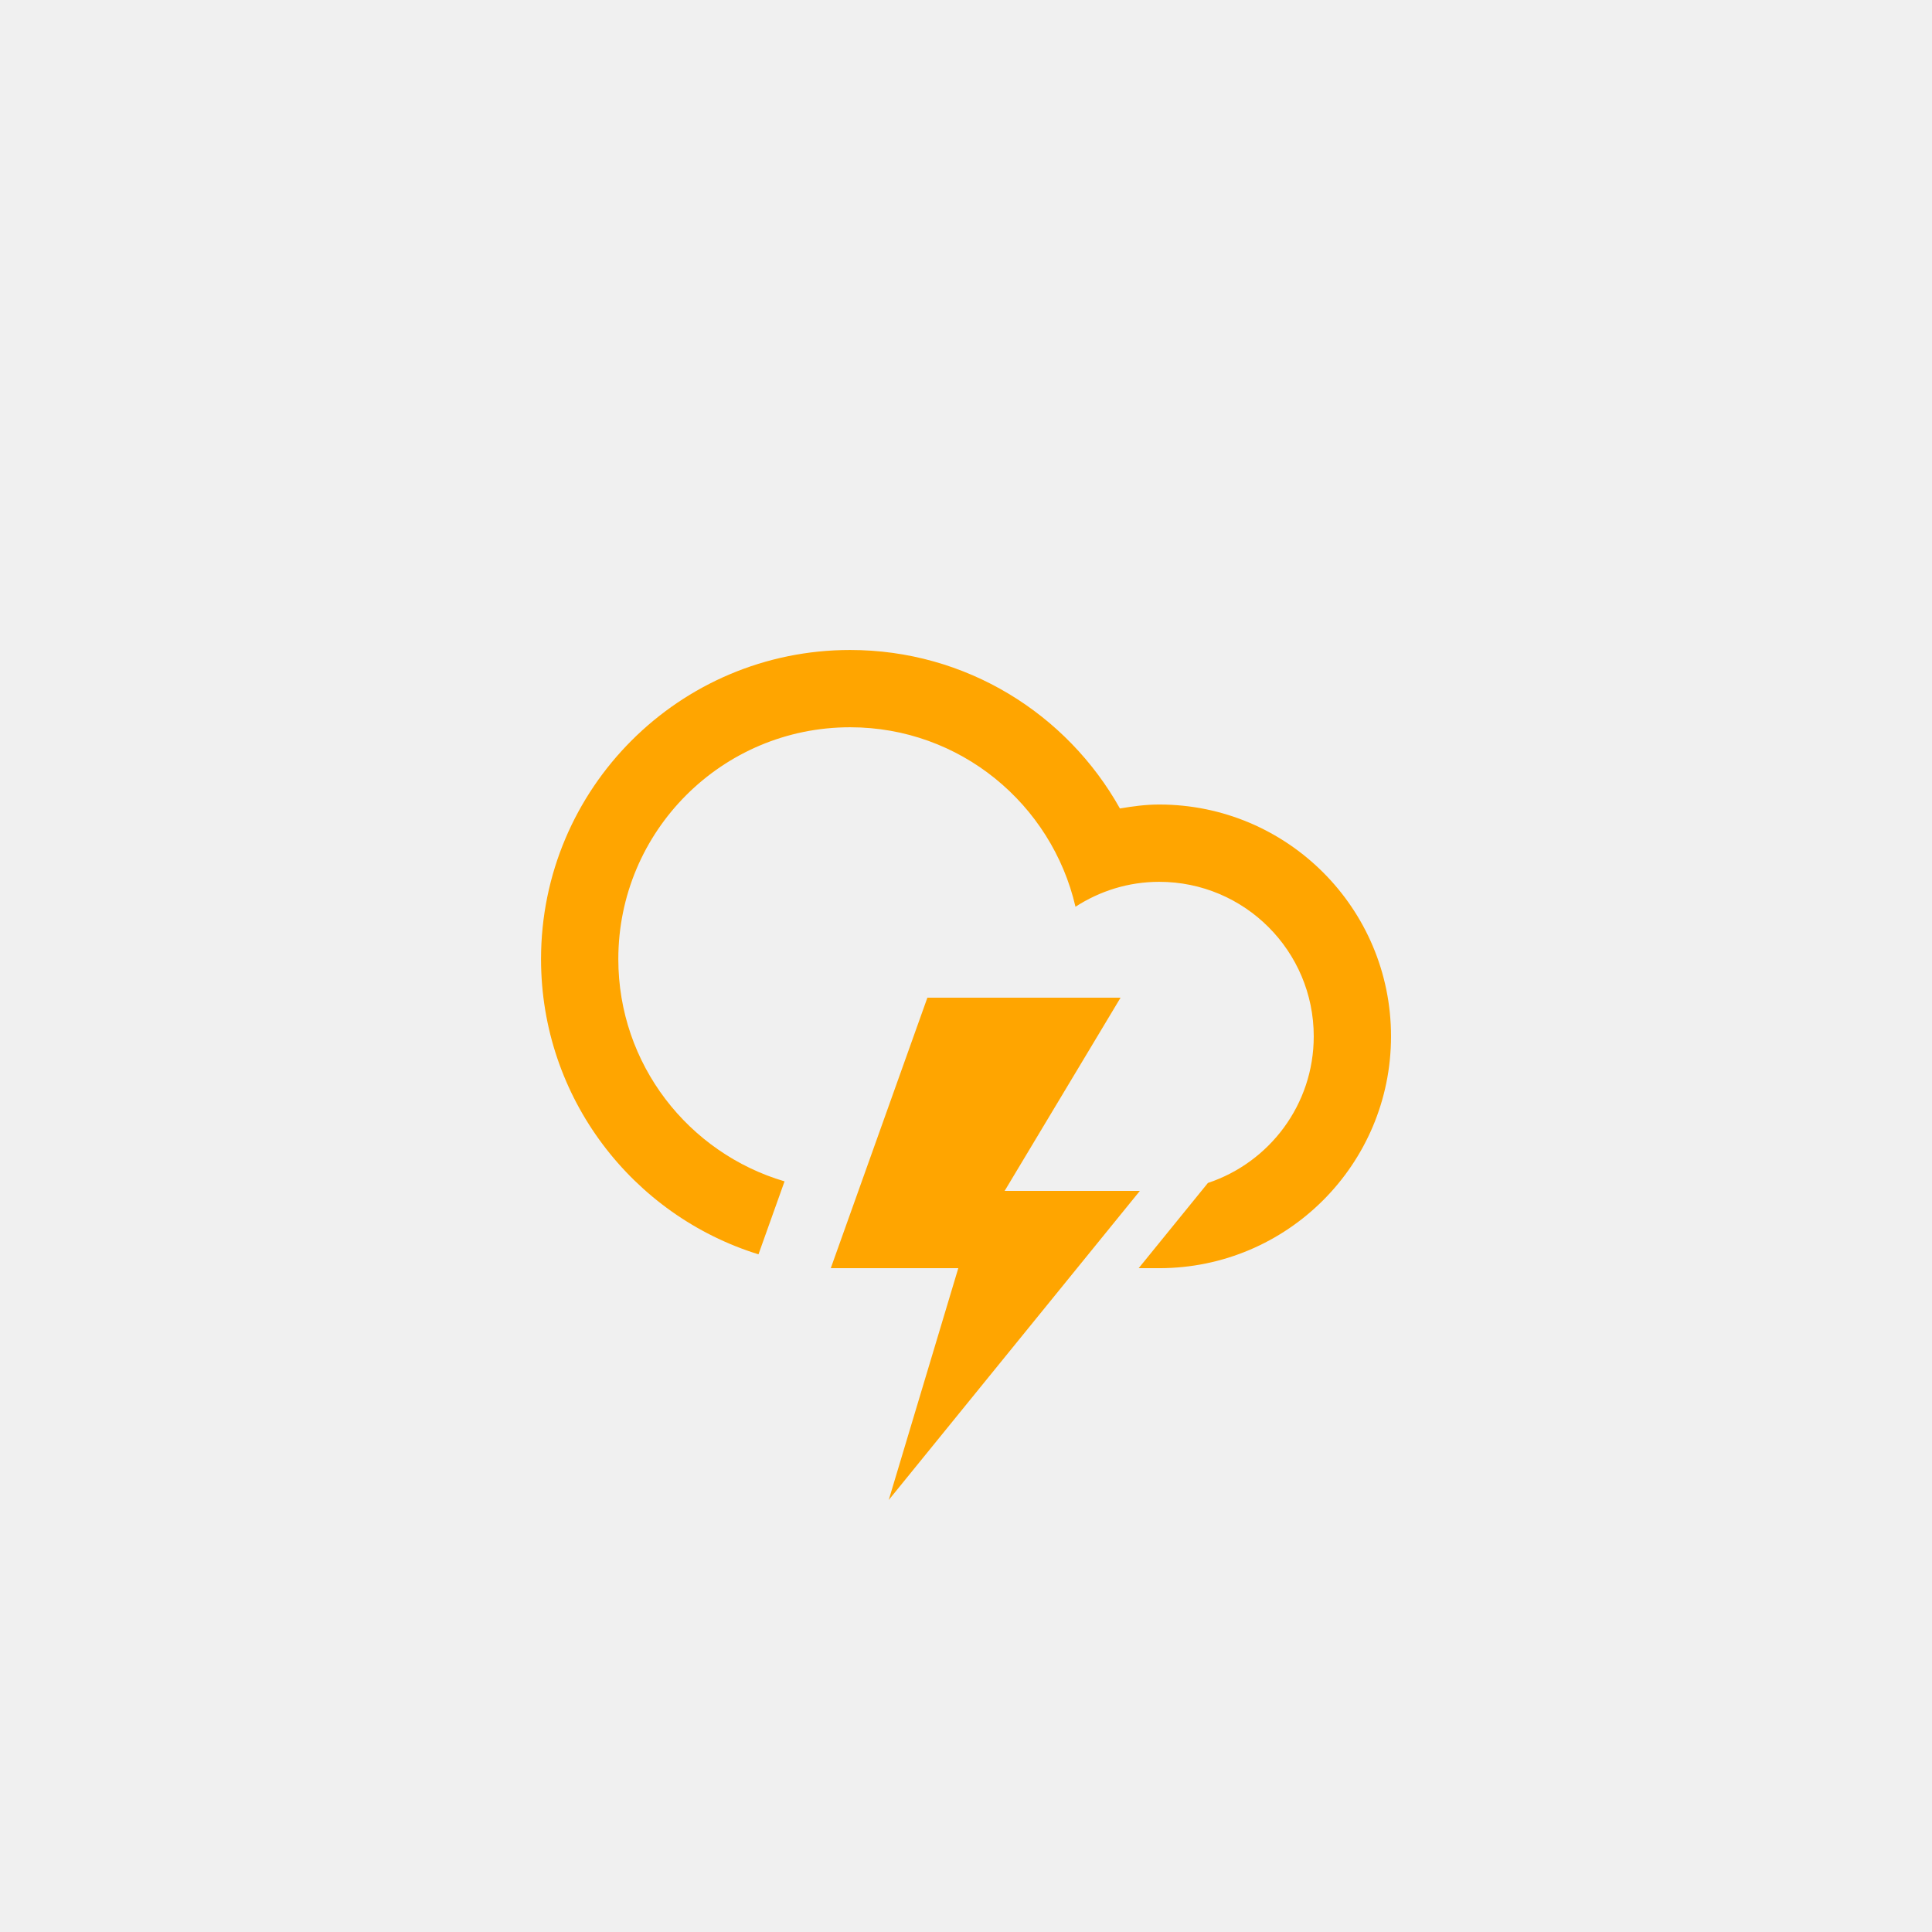
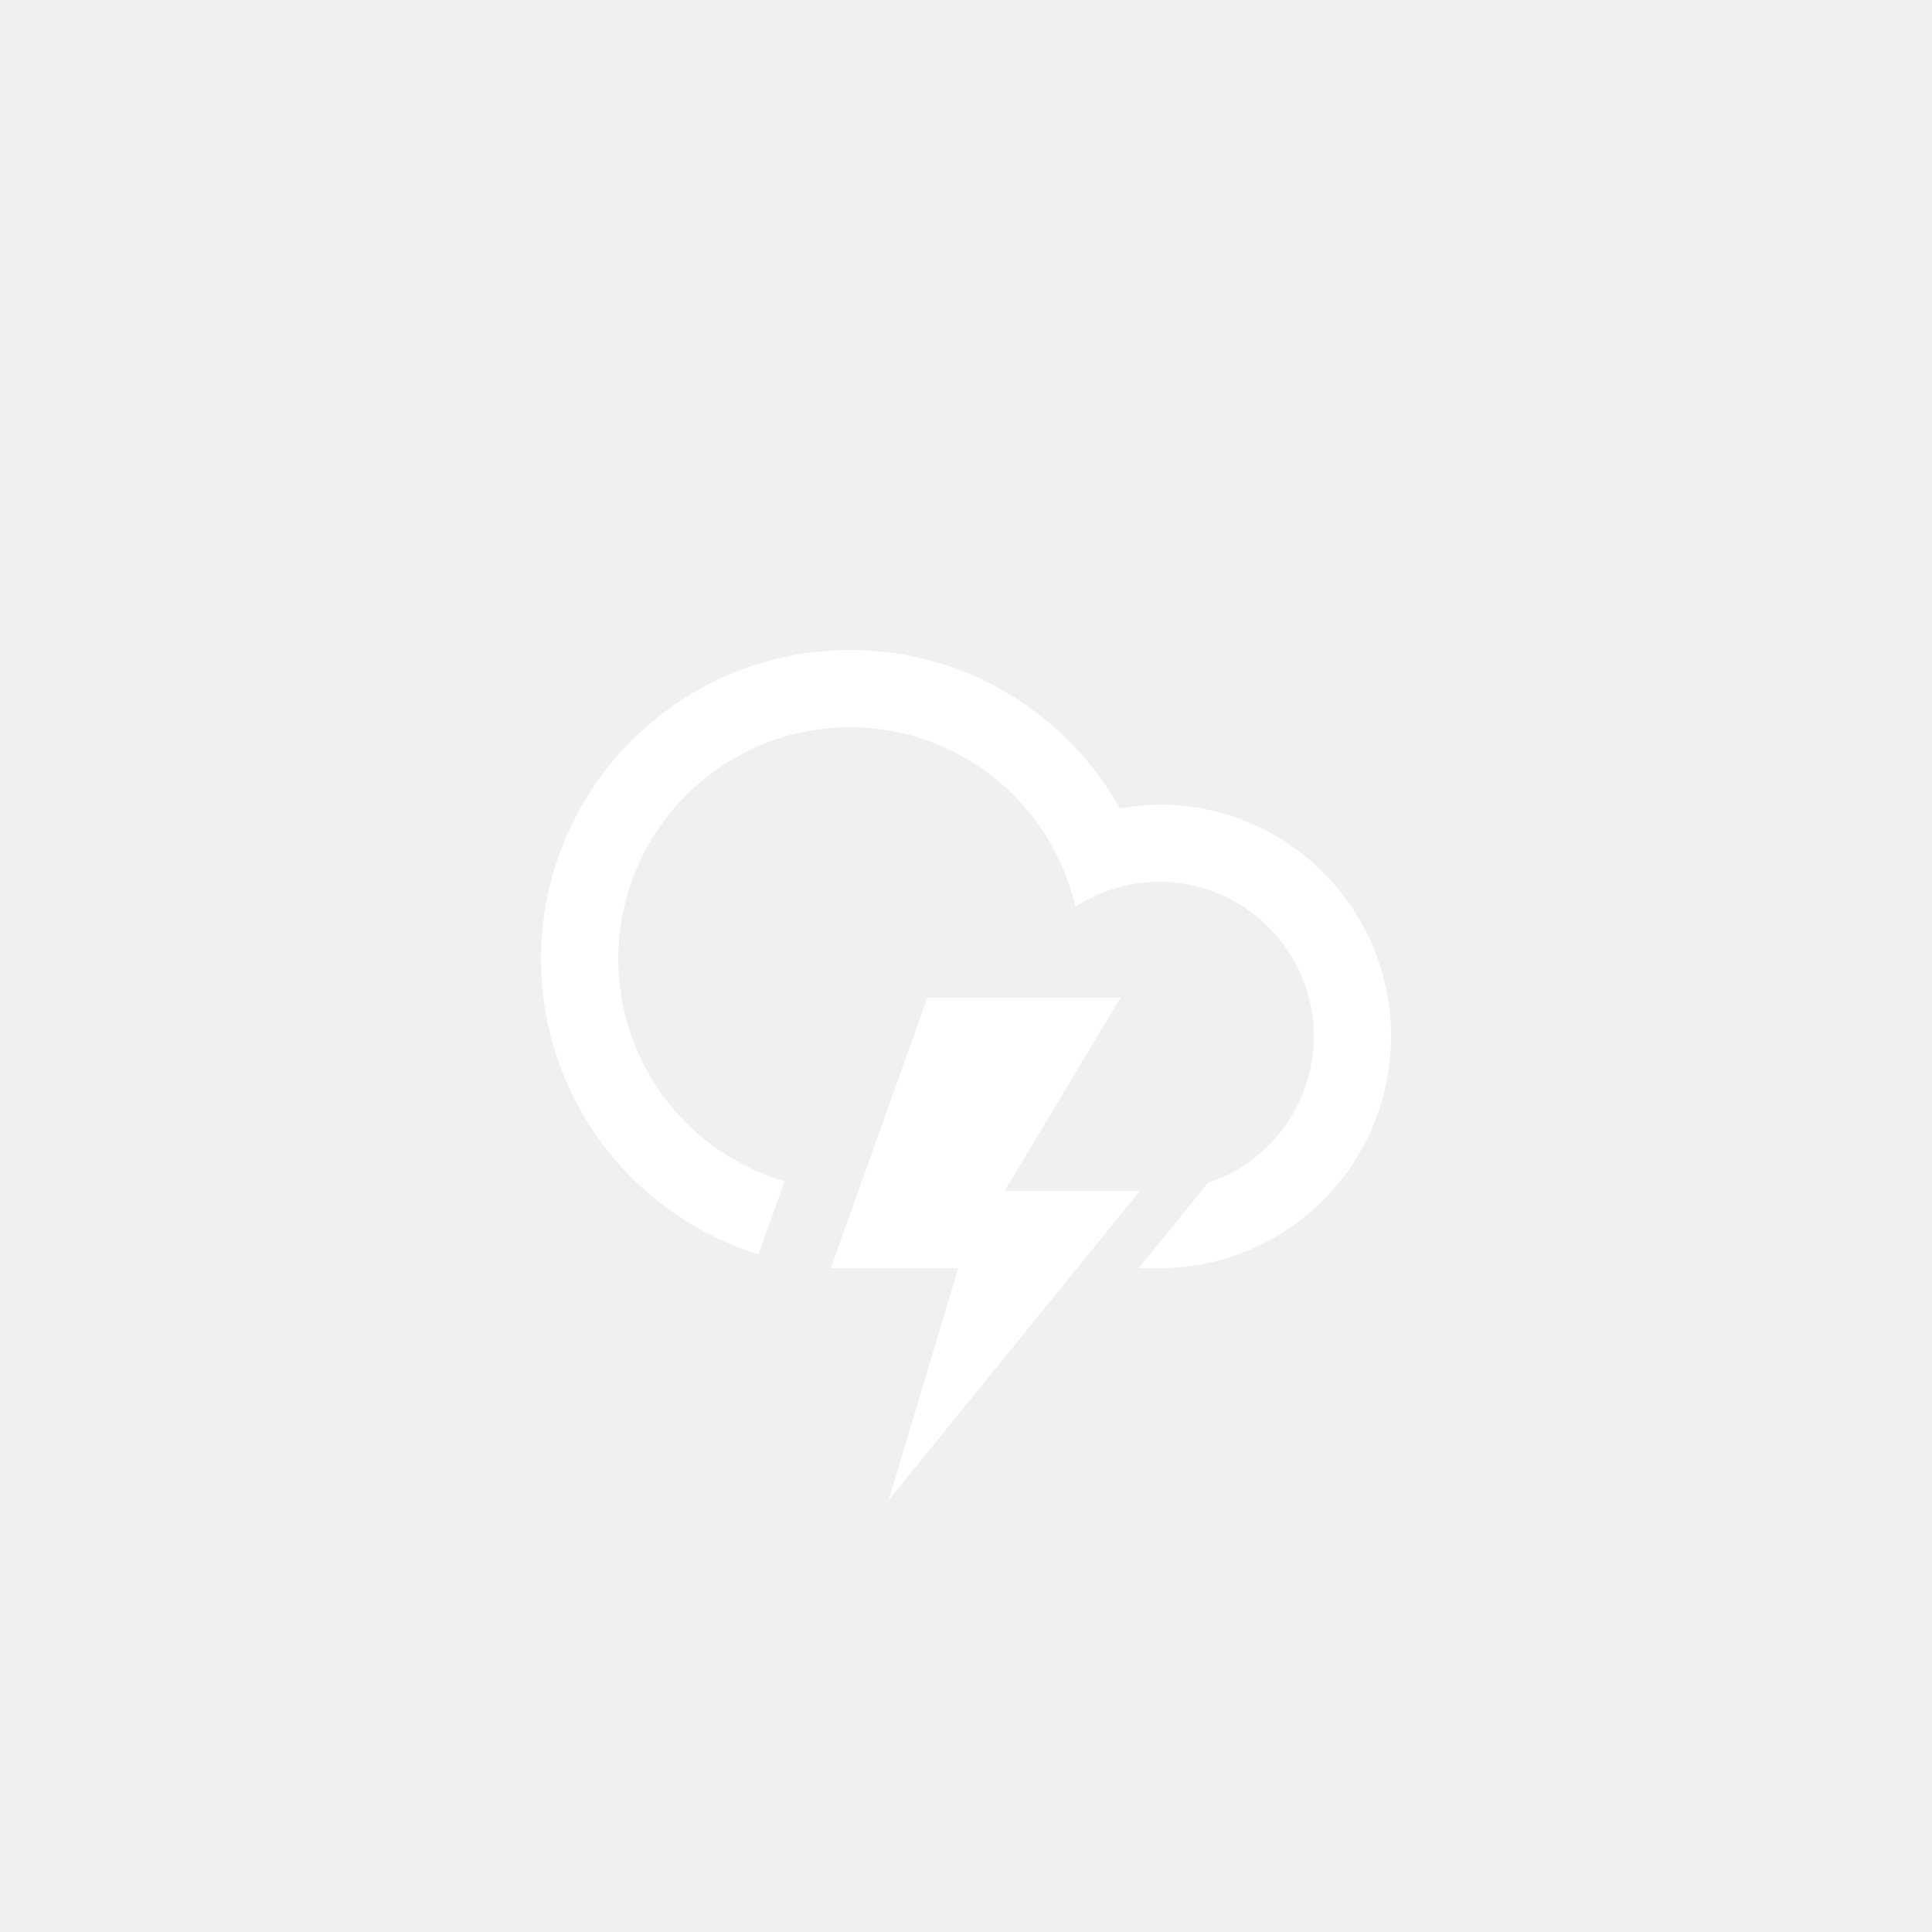
<svg xmlns="http://www.w3.org/2000/svg" version="1.1" id="Layer_1" x="0px" y="0px" width="100px" height="100px" viewBox="0 0 100 100" enable-background="new 0 0 100 100" xml:space="preserve">
-   <path fill="orange" fill-rule="evenodd" clip-rule="evenodd" d="M59.999,65.641c-0.28,0-0.649,0-1.062,0l3.585-4.412  c3.181-1.057,5.477-4.053,5.477-7.588c0-4.418-3.581-7.998-7.999-7.998c-1.601,0-3.083,0.48-4.333,1.29  c-1.232-5.316-5.974-9.29-11.665-9.29c-6.626,0-11.998,5.372-11.998,12c0,5.446,3.632,10.038,8.604,11.504l-1.349,3.777  c-6.52-2.021-11.255-8.098-11.255-15.282c0-8.835,7.163-15.999,15.998-15.999c6.004,0,11.229,3.312,13.965,8.204  c0.664-0.114,1.337-0.205,2.033-0.205c6.627,0,11.999,5.371,11.999,11.998S66.626,65.641,59.999,65.641z M48.001,51.641h9.998  l-5.999,10h6.999L46.001,77.639l3.6-11.998h-6.6L48.001,51.641z" />
+   <path fill="white" fill-rule="evenodd" clip-rule="evenodd" d="M59.999,65.641c-0.28,0-0.649,0-1.062,0l3.585-4.412  c3.181-1.057,5.477-4.053,5.477-7.588c0-4.418-3.581-7.998-7.999-7.998c-1.601,0-3.083,0.48-4.333,1.29  c-1.232-5.316-5.974-9.29-11.665-9.29c-6.626,0-11.998,5.372-11.998,12c0,5.446,3.632,10.038,8.604,11.504l-1.349,3.777  c-6.52-2.021-11.255-8.098-11.255-15.282c0-8.835,7.163-15.999,15.998-15.999c6.004,0,11.229,3.312,13.965,8.204  c0.664-0.114,1.337-0.205,2.033-0.205c6.627,0,11.999,5.371,11.999,11.998S66.626,65.641,59.999,65.641z M48.001,51.641h9.998  l-5.999,10h6.999L46.001,77.639l3.6-11.998h-6.6L48.001,51.641z" />
</svg>
